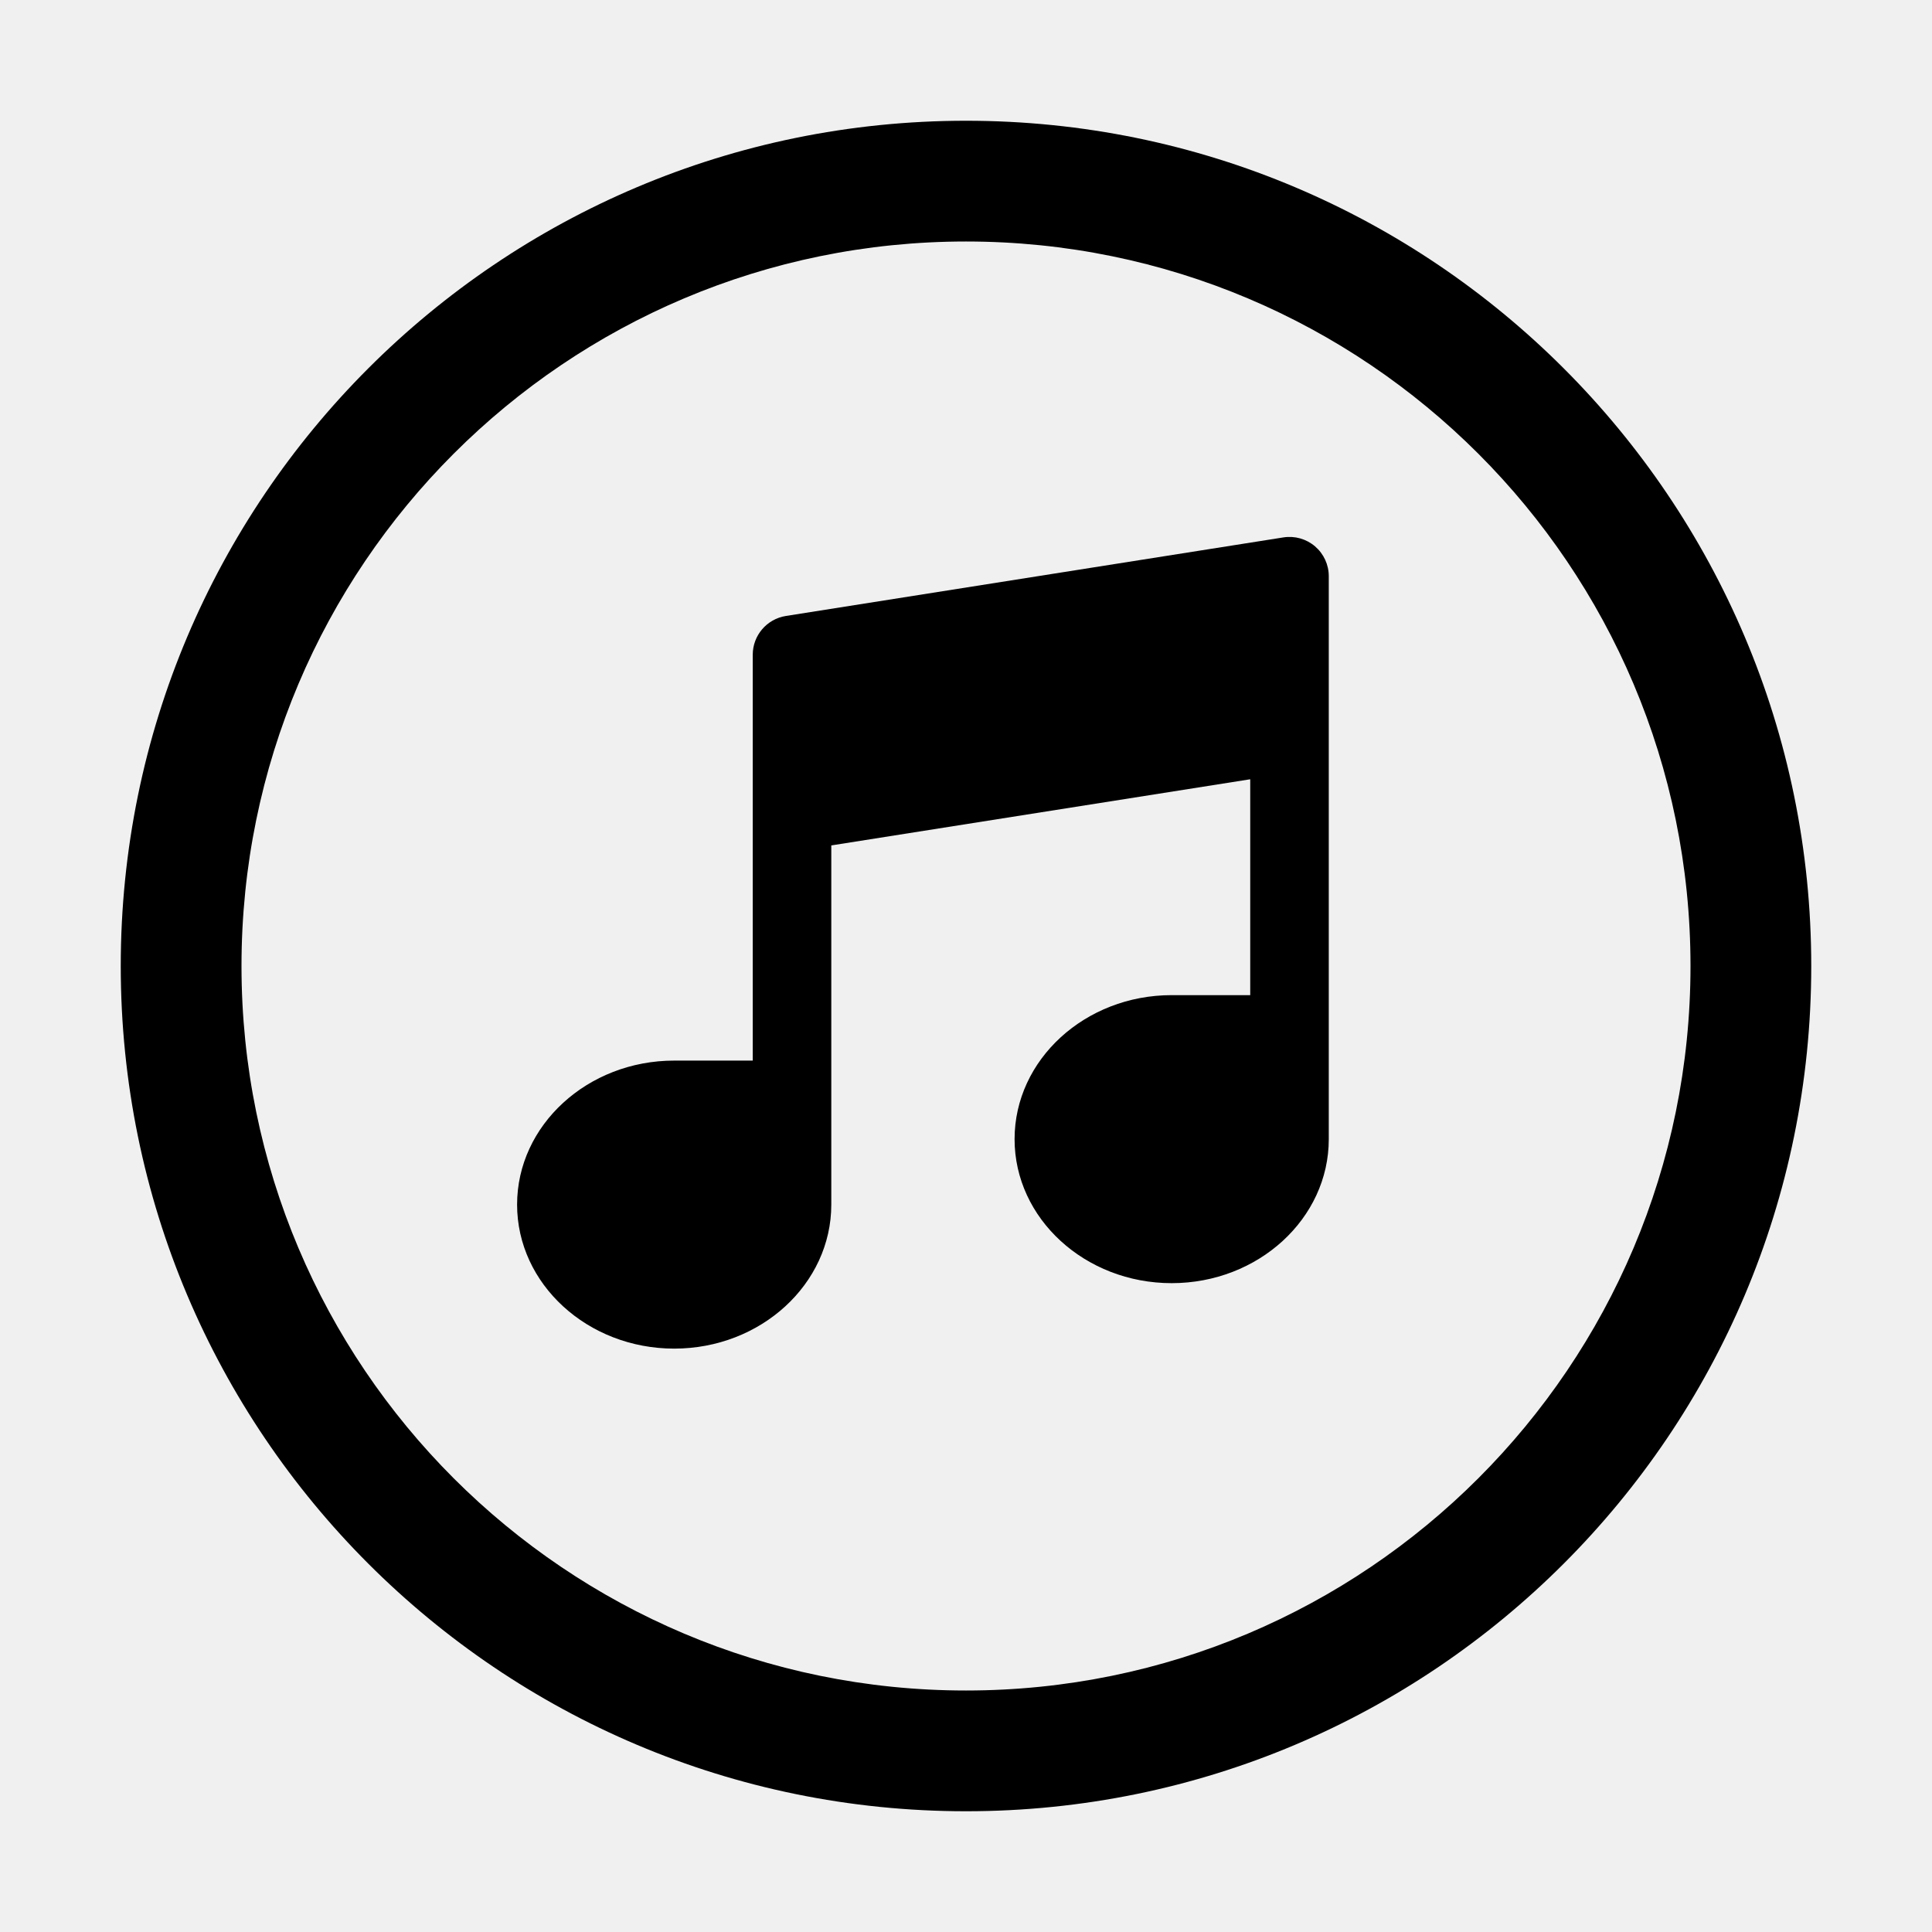
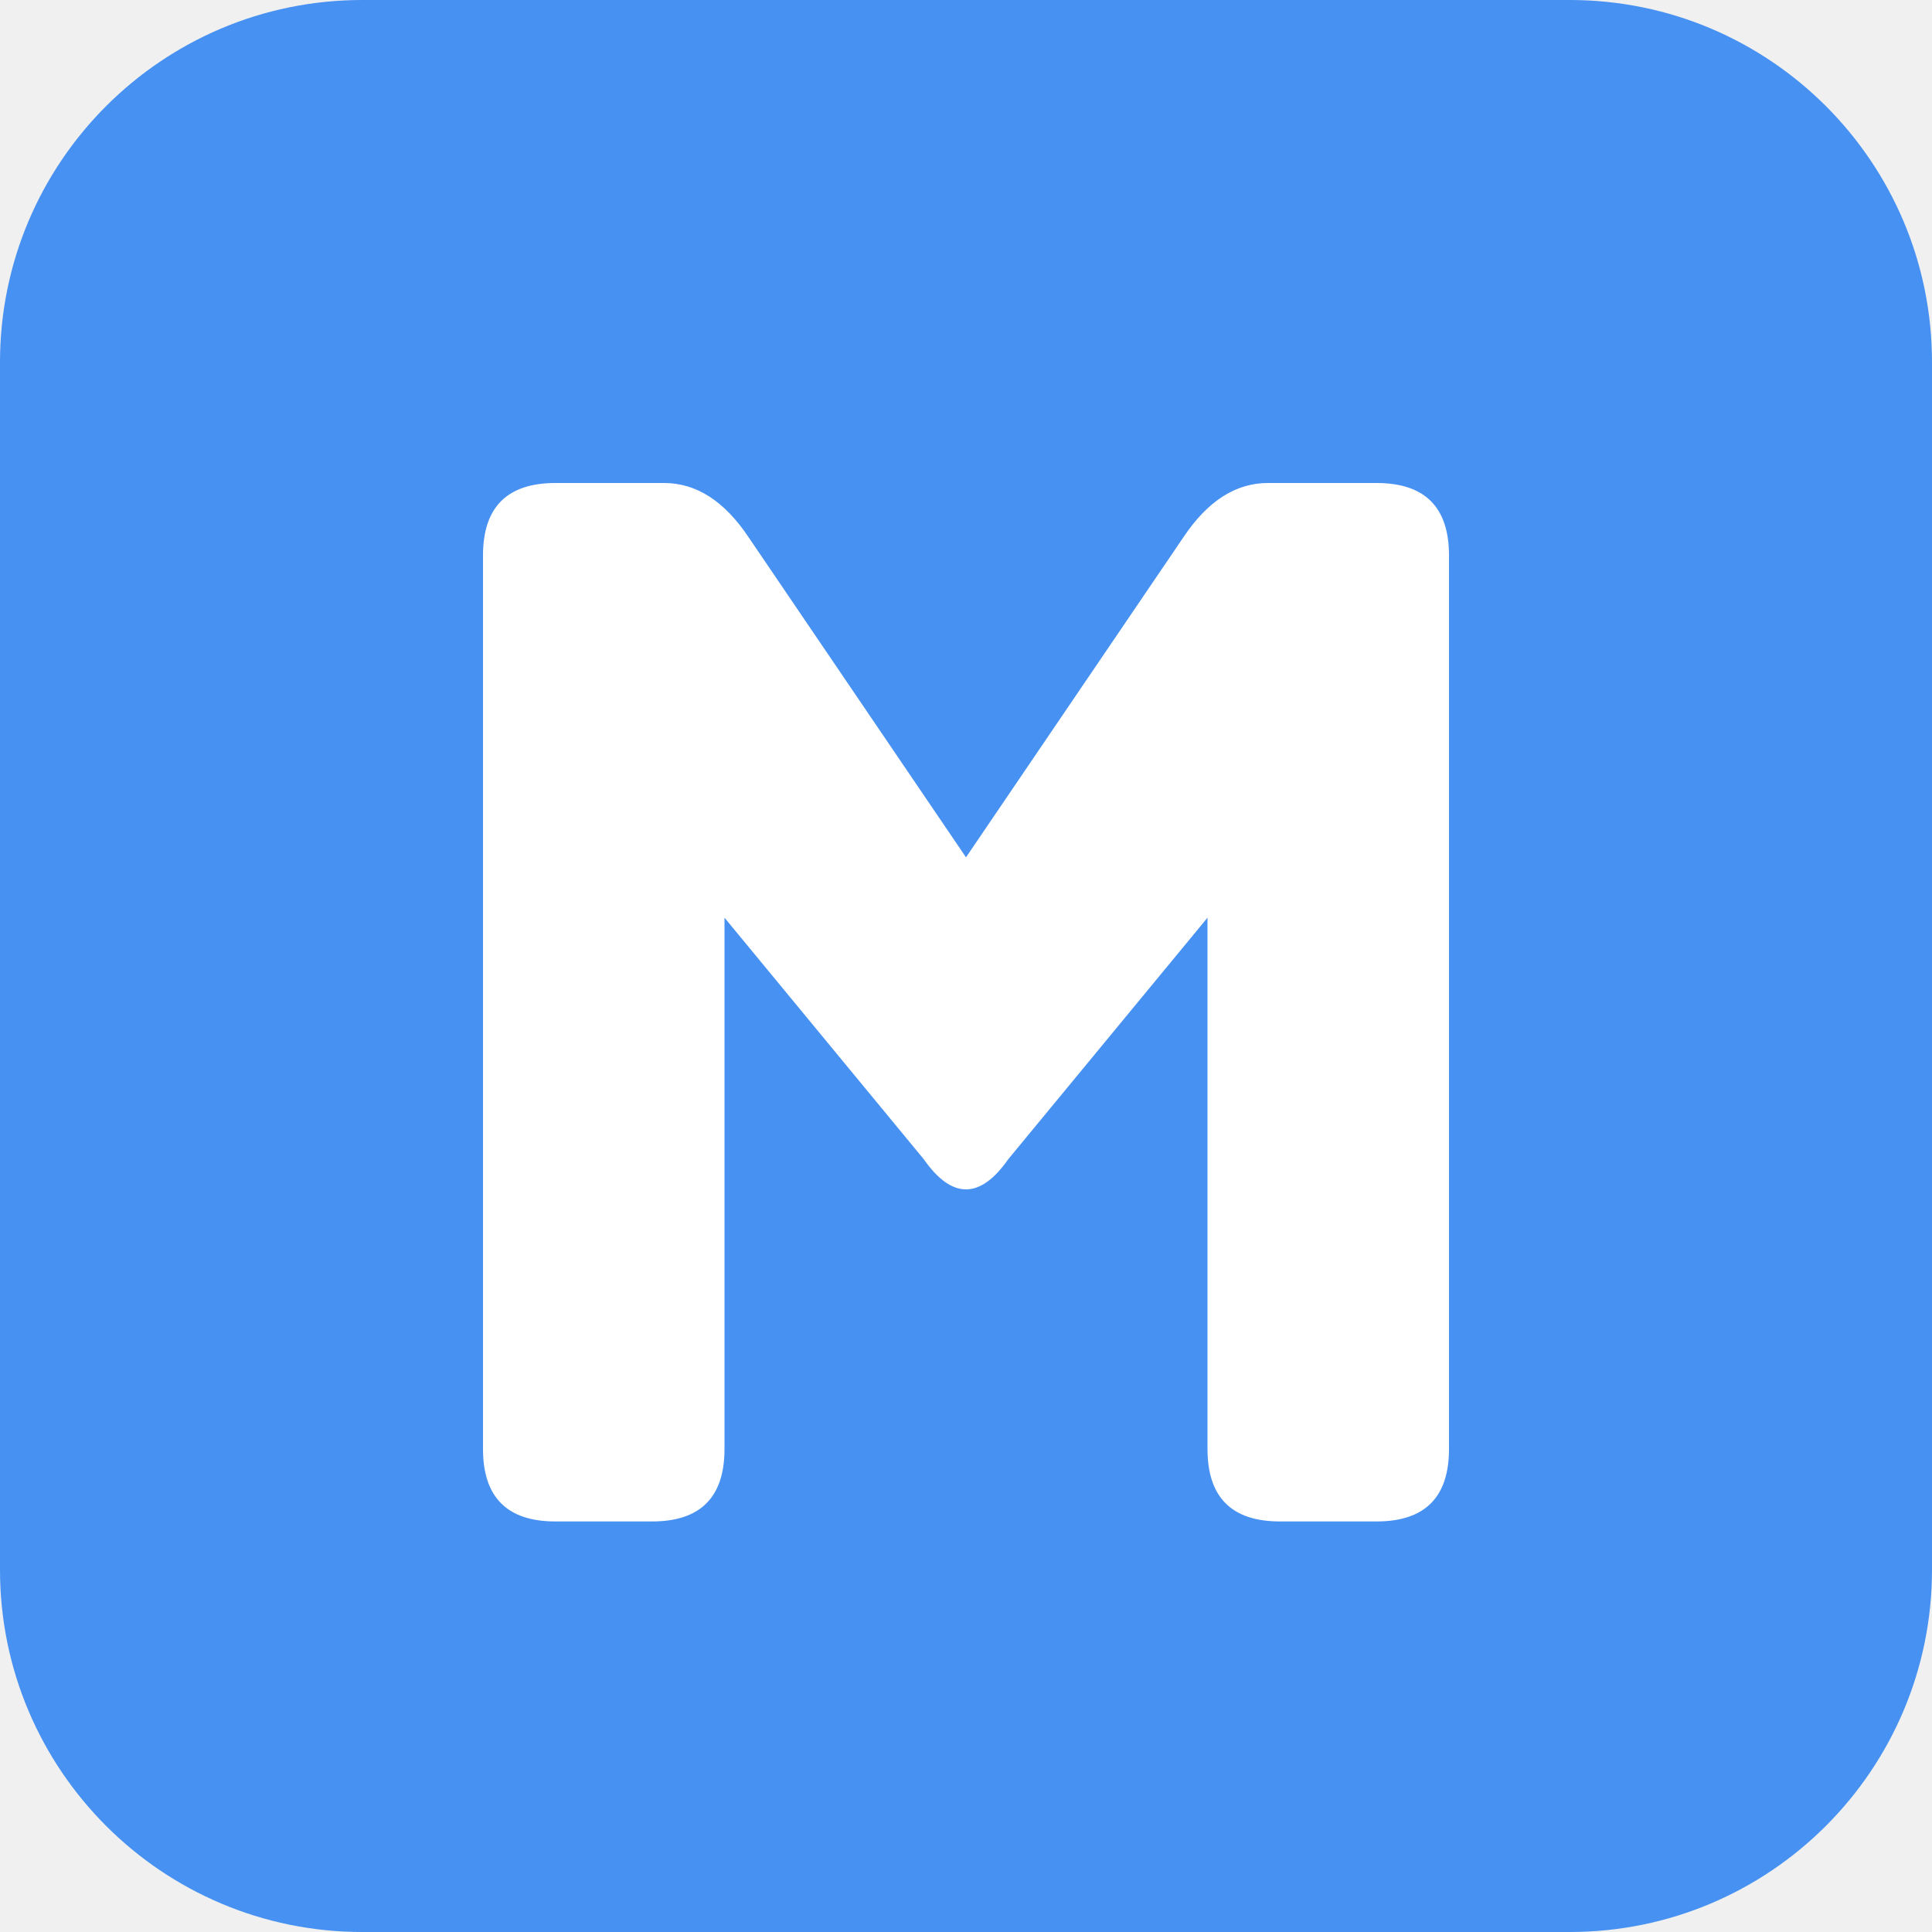
- <svg xmlns="http://www.w3.org/2000/svg" width="256" height="256" viewBox="0 0 256 256" version="1.1" id="svg3" xml:space="preserve">
-   <defs id="defs2">
-     <linearGradient id="grad" x1="127.99" y1="8.005" x2="248.01" y2="247.995" gradientUnits="userSpaceOnUse" gradientTransform="matrix(1.004166,0,0,1.004167,-0.5332773,-0.5333334)">
-       <stop offset="0" stop-color="#ff3b30" id="stop1" style="stop-color:#ff4025;stop-opacity:1;" />
-       <stop offset="1" stop-color="#ff9f0a" id="stop2" style="stop-color:#ffca11;stop-opacity:1;" />
-     </linearGradient>
-   </defs>
-   <g id="g9" transform="matrix(0.9980307,0,0,0.9980307,0.2520698,0.2520678)">
-     <g id="g6" transform="matrix(0.9312949,0,0,0.9312946,8.794245,8.794296)" style="display:inline;stroke:none;stroke-width:2.008;stroke-dasharray:none;stroke-opacity:1">
-       <path id="path2" style="display:inline;stroke:none;stroke-width:1.008;stroke-dasharray:none;stroke-opacity:1;fill:#000000;fill-opacity:1" d="M 128 7.5 A 120.5 120.5 0 0 0 128 248.5 A 120.5 120.5 0 0 0 128 7.5 z M 128 24.714 A 103.286 103.286 0 0 1 231.286 128 A 103.286 103.286 0 0 1 128 231.286 A 103.286 103.286 0 0 1 24.714 128 A 103.286 103.286 0 0 1 128 24.714 z " />
-     </g>
-     <g transform="matrix(0.1196077,0,0,0.1183225,-5.817334,40.94247)" id="g3" style="fill:#000000;fill-opacity:1">
-       <path d="m 1506.215,264.881 c -9.689,-8.369 -22.495,-12.037 -35.121,-10.024 l -552.215,88.138 c -21.187,3.382 -36.794,21.844 -36.794,43.528 v 176.279 279.107 h -87.193 c -96.155,0.002 -174.384,72.49 -174.384,161.589 0,89.101 78.229,161.589 174.384,161.589 96.155,0 174.384,-72.488 174.384,-161.589 V 885.978 600.459 L 1434.3,526.236 v 242.224 h -87.191 c -96.155,0 -174.384,72.488 -174.384,161.589 0,89.101 78.229,161.589 174.384,161.589 96.155,0 174.383,-72.49 174.383,-161.589 V 812.53 474.664 298.386 c 0,-12.888 -5.584,-25.132 -15.276,-33.505 z" id="path1-5" style="fill:#000000;stroke-width:1.769" />
-     </g>
-   </g>
+ <svg xmlns="http://www.w3.org/2000/svg" viewBox="0 0 16 16">
+   <rect width="16" height="16" rx="3" fill="#4691f2" />
+   <path d="M4 12 V4.6 q0 -0.6 0.6 -0.6 h0.9 q0.4 0 0.7 0.45 L8 7.1 l1.8 -2.65 q0.3 -0.45 0.7 -0.45 h0.9 q0.6 0 0.6 0.6 V12 q0 0.6 -0.6 0.6 h-0.8 q-0.6 0 -0.6 -0.6 V7.6 L8.35 9.6 q-0.35 0.5 -0.7 0 L6 7.6 v4.4 q0 0.6 -0.6 0.6 h-0.8 q-0.6 0 -0.6 -0.6 Z" fill="#ffffff" />
</svg>
